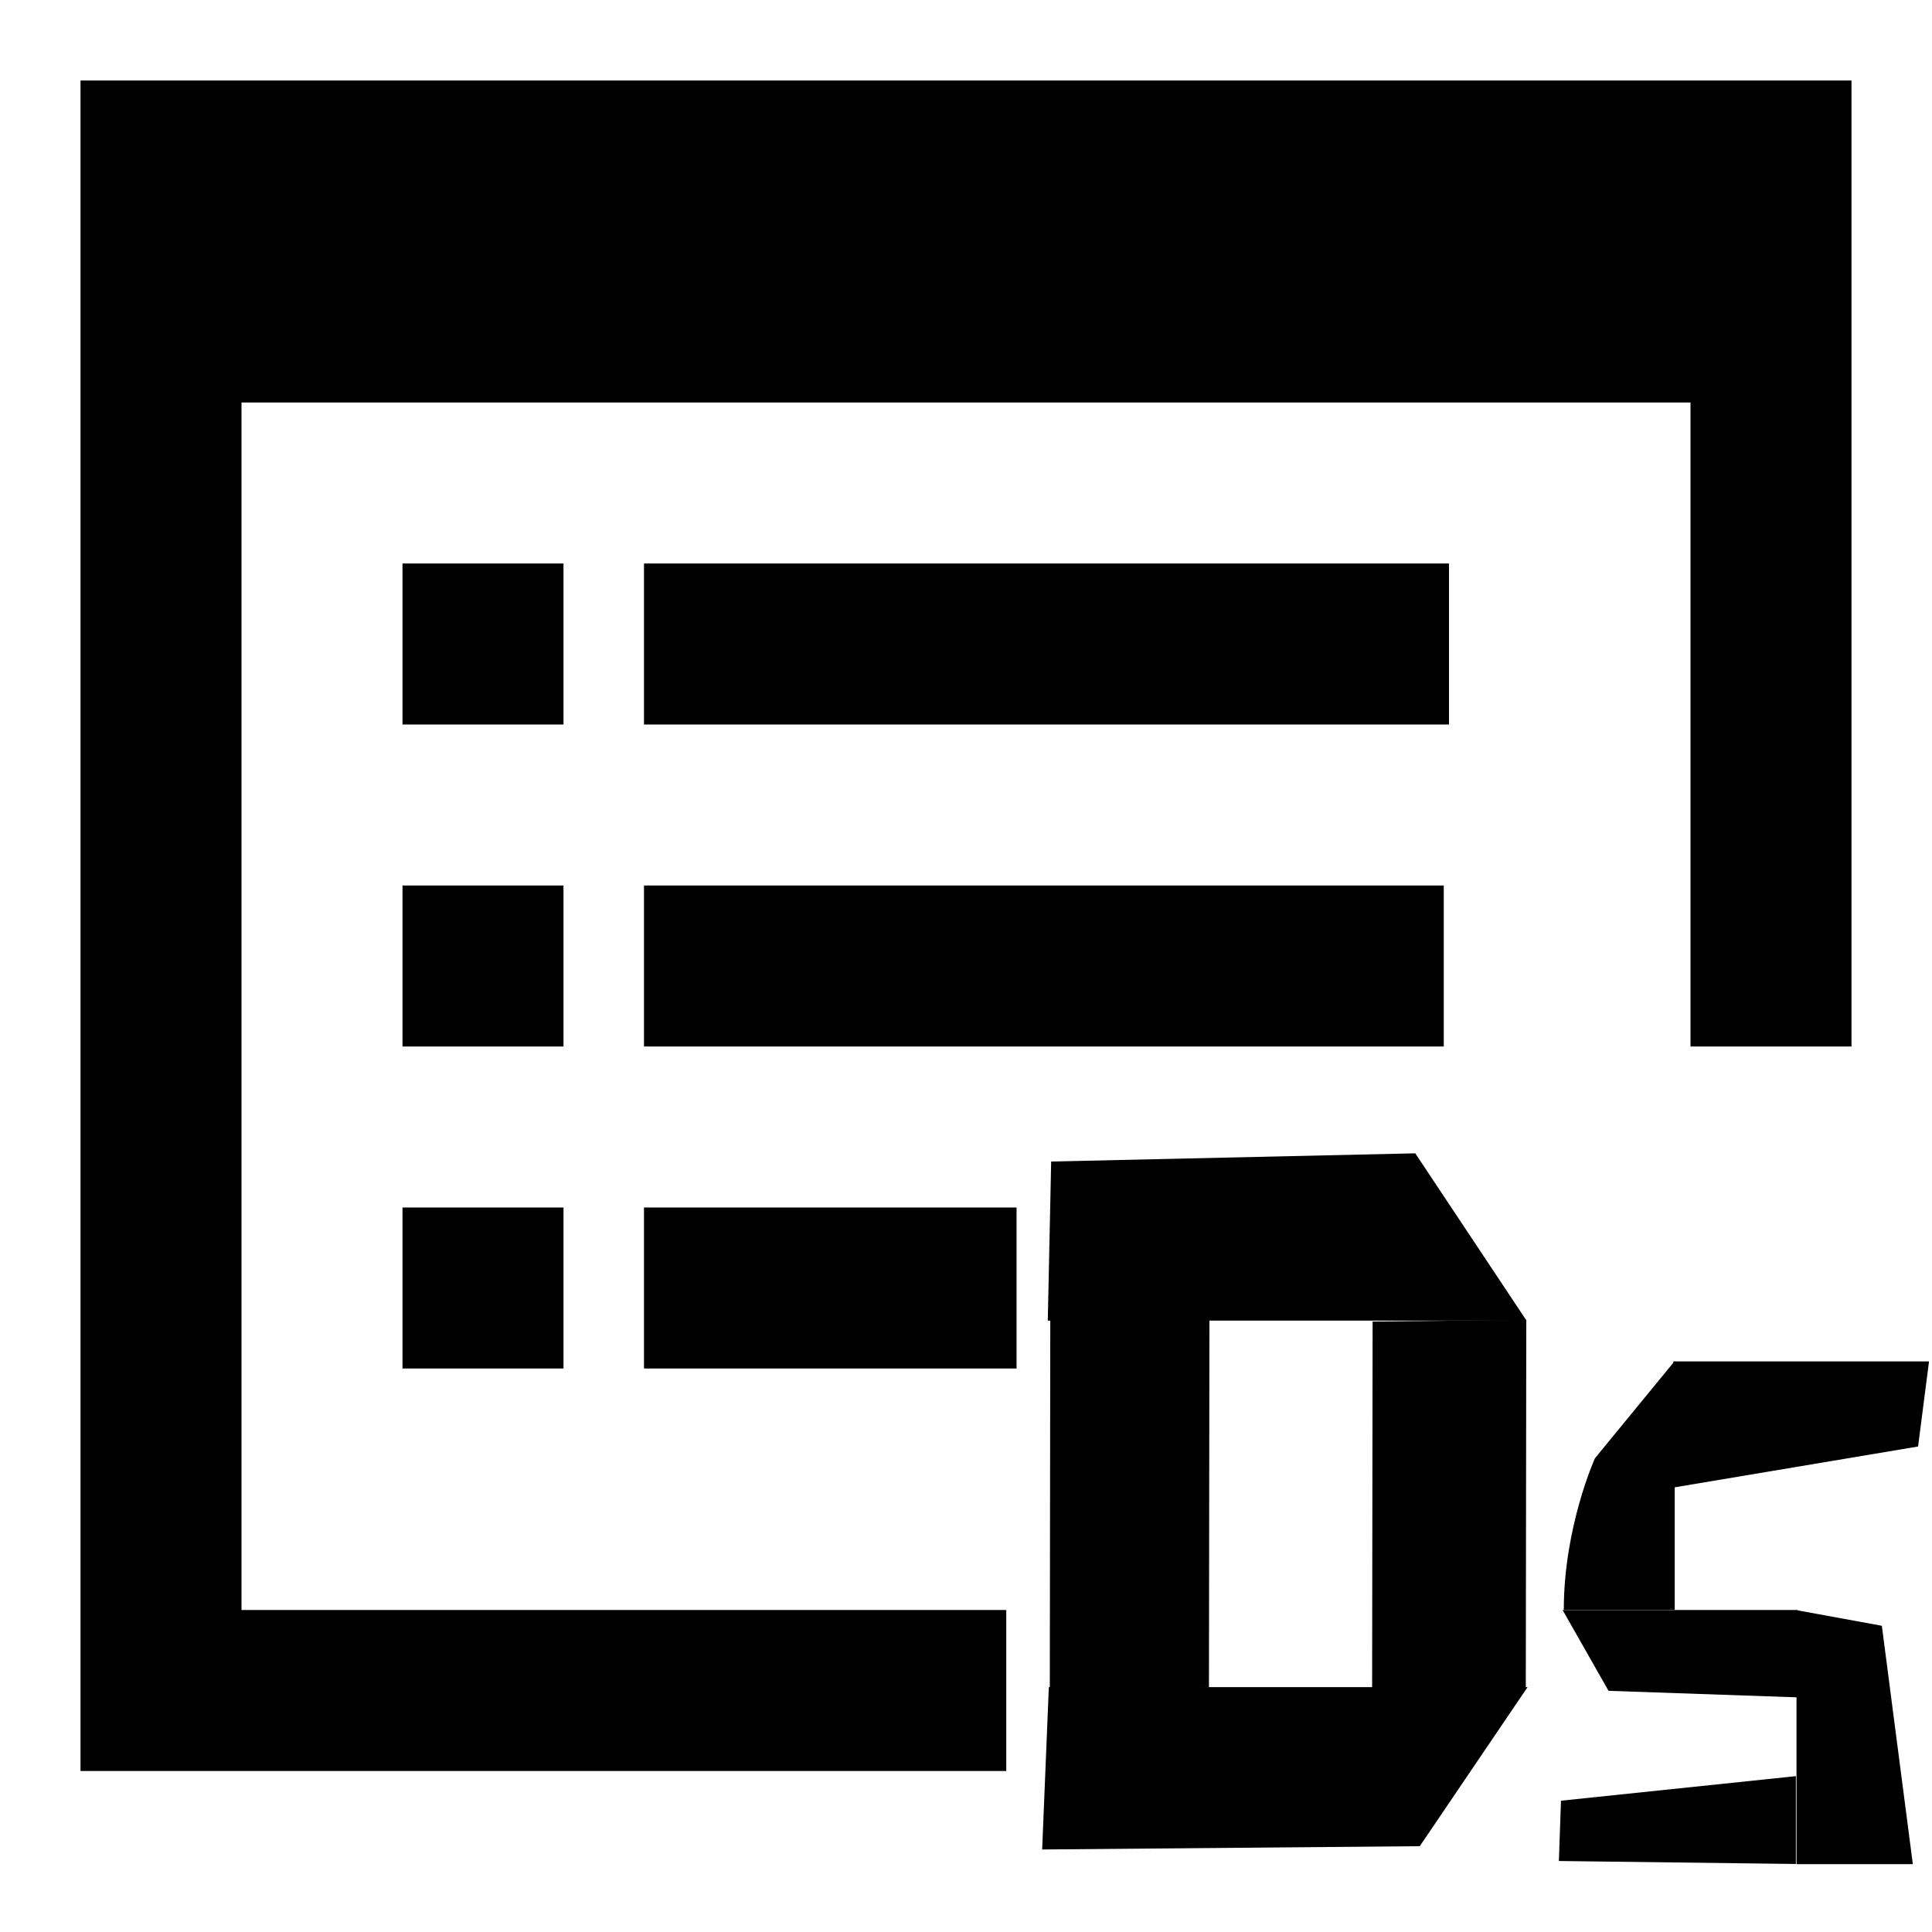
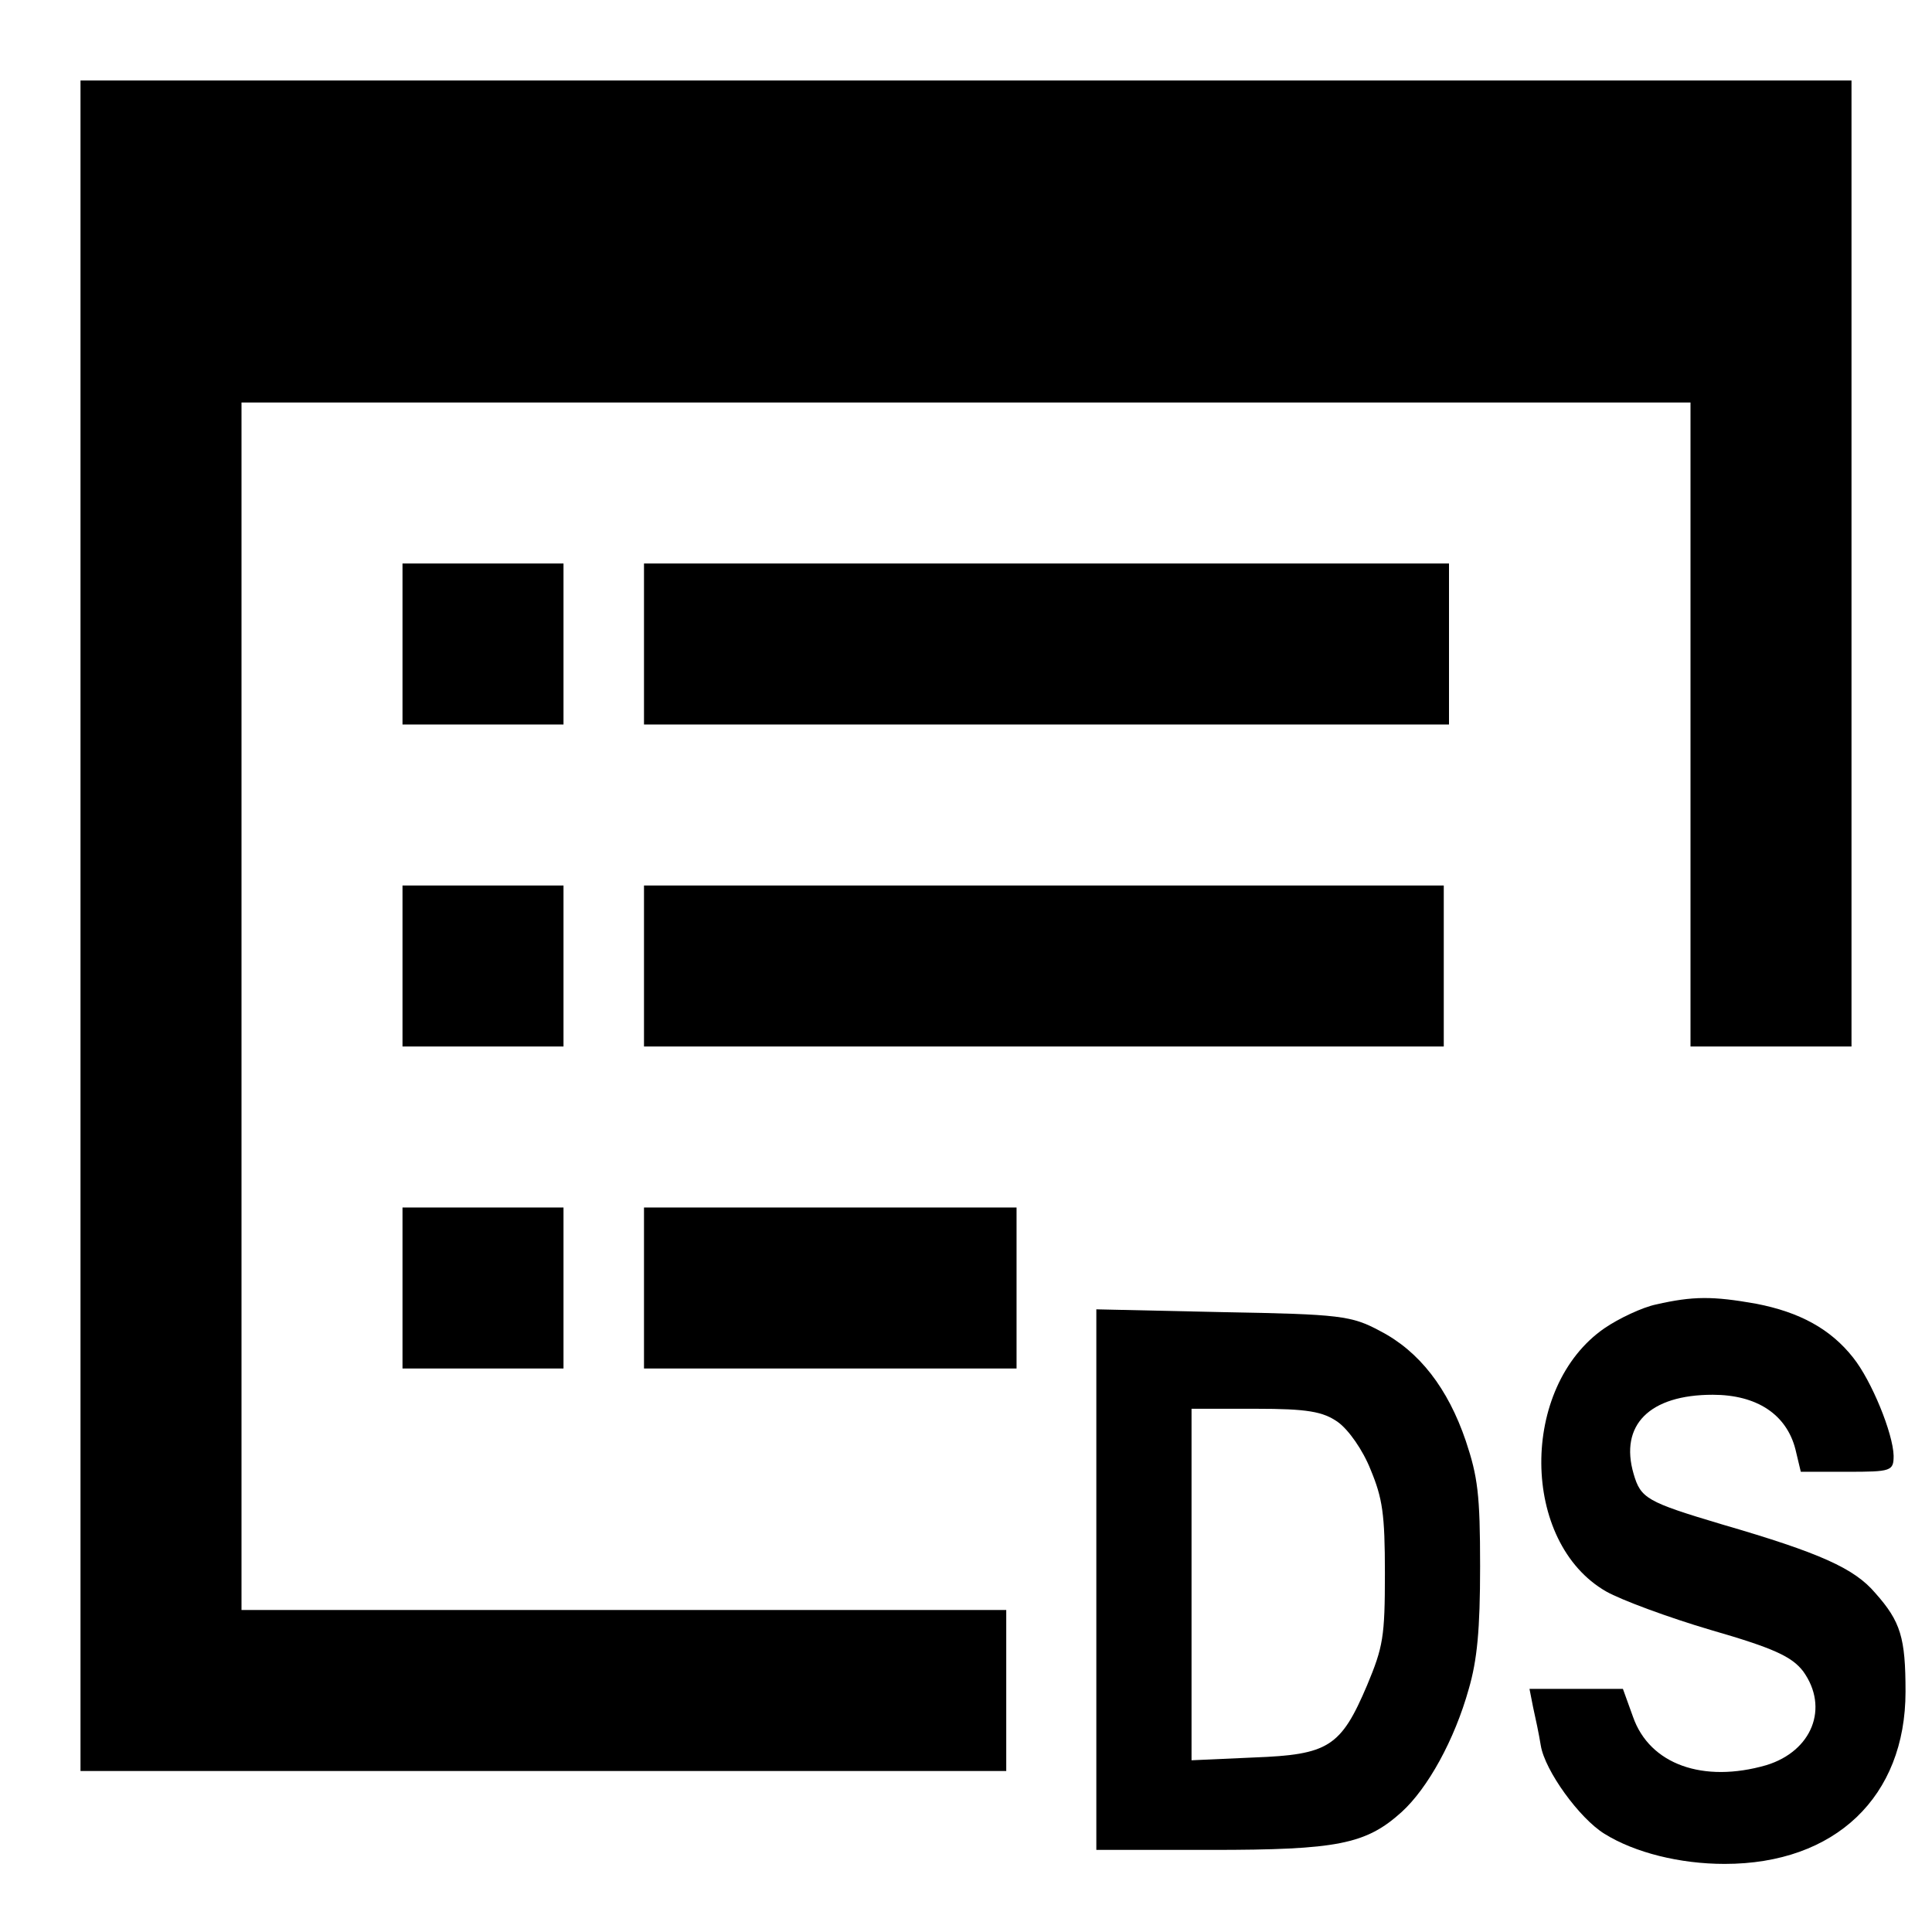
<svg xmlns="http://www.w3.org/2000/svg" width="24" height="24" viewBox="0 0 24 24" version="1.1" id="svg820" xml:space="preserve">
  <defs id="defs814">
    <clipPath clipPathUnits="userSpaceOnUse" id="clipPath499">
      <g id="use501" />
    </clipPath>
  </defs>
  <g id="layer1" transform="translate(0,-290.65)">
    <path style="fill:#000000;fill-rule:evenodd;stroke:none;stroke-width:0;stroke-linecap:butt;stroke-linejoin:miter;stroke-opacity:1;stroke-miterlimit:4;stroke-dasharray:none;fill-opacity:1" d="m 5,297.65 h 2 v 2 H 5 Z" id="path823" />
    <path style="fill:#000000;fill-opacity:1;fill-rule:evenodd;stroke:#000000;stroke-width:0;stroke-linecap:butt;stroke-linejoin:miter;stroke-miterlimit:4;stroke-dasharray:none;stroke-opacity:1" d="M 12.5,312.65 H 1 v -21 h 22 v 12 h -2 v -8 H 3 v 15 h 9.5 z" id="path821" />
    <path style="fill:#000000;fill-opacity:1;fill-rule:evenodd;stroke:none;stroke-width:0;stroke-linecap:butt;stroke-linejoin:miter;stroke-miterlimit:4;stroke-dasharray:none;stroke-opacity:1" d="m 8,297.65 h 10 v 2 H 8 Z" id="path823-3" />
    <path style="fill:#000000;fill-opacity:1;fill-rule:evenodd;stroke:none;stroke-width:0;stroke-linecap:butt;stroke-linejoin:miter;stroke-miterlimit:4;stroke-dasharray:none;stroke-opacity:1" d="m 5,301.65 h 2 v 2 H 5 Z" id="path823-6" />
-     <path style="fill:#000000;fill-opacity:1;fill-rule:evenodd;stroke:none;stroke-width:0;stroke-linecap:butt;stroke-linejoin:miter;stroke-miterlimit:4;stroke-dasharray:none;stroke-opacity:1" d="m 19.813,308.765 0.991,-1.208 v 3.091 h -1.378 c 0,-1.03 0.387,-1.883 0.387,-1.883 z" id="path823-6-55" />
    <path style="fill:#000000;fill-opacity:1;fill-rule:evenodd;stroke:none;stroke-width:0;stroke-linecap:butt;stroke-linejoin:miter;stroke-miterlimit:4;stroke-dasharray:none;stroke-opacity:1" d="m 8,301.65 h 9.935 v 2 H 8 Z" id="path823-3-7" />
-     <path style="fill:#000000;fill-opacity:1;fill-rule:evenodd;stroke:none;stroke-width:0;stroke-linecap:butt;stroke-linejoin:miter;stroke-miterlimit:4;stroke-dasharray:none;stroke-opacity:1" d="m 19.391,313.019 2.918,-0.305 v 1.091 l -2.944,-0.037 z" id="path823-3-7-2" />
-     <path style="fill:#000000;fill-opacity:1;fill-rule:evenodd;stroke:none;stroke-width:0;stroke-linecap:butt;stroke-linejoin:miter;stroke-miterlimit:4;stroke-dasharray:none;stroke-opacity:1" d="m 15.024,307.024 -0.006,4.59 -1.977,0.022 0.006,-4.59 z" id="path823-3-7-4" />
-     <path style="fill:#000000;fill-opacity:1;fill-rule:evenodd;stroke:none;stroke-width:0;stroke-linecap:butt;stroke-linejoin:miter;stroke-miterlimit:4;stroke-dasharray:none;stroke-opacity:1" d="m 18.96,307.045 -0.006,4.59 -1.909,0.022 0.006,-4.59 z" id="path823-3-7-4-2" />
    <path style="fill:#000000;fill-opacity:1;fill-rule:evenodd;stroke:none;stroke-width:0;stroke-linecap:butt;stroke-linejoin:miter;stroke-miterlimit:4;stroke-dasharray:none;stroke-opacity:1" d="m 5,305.65 h 2 v 2 H 5 Z" id="path823-6-5" />
    <path style="fill:#000000;fill-opacity:1;fill-rule:evenodd;stroke:none;stroke-width:0;stroke-linecap:butt;stroke-linejoin:miter;stroke-miterlimit:4;stroke-dasharray:none;stroke-opacity:1" d="m 8,305.65 h 4.628 v 2 H 8 Z" id="path823-3-7-3" />
-     <path style="fill:#000000;fill-opacity:1;fill-rule:evenodd;stroke:none;stroke-width:0;stroke-linecap:butt;stroke-linejoin:miter;stroke-miterlimit:4;stroke-dasharray:none;stroke-opacity:1" d="m 20.788,307.562 h 3.175 l -0.136,1.057 -3.113,0.522 z" id="path823-3-7-3-1" />
-     <path style="fill:#000000;fill-opacity:1;fill-rule:evenodd;stroke:none;stroke-width:0;stroke-linecap:butt;stroke-linejoin:miter;stroke-miterlimit:4;stroke-dasharray:none;stroke-opacity:1" d="m 19.411,310.65 h 2.916 v 1.085 l -2.345,-0.081 z" id="path823-3-7-3-1-7" />
-     <path style="fill:#000000;fill-opacity:1;fill-rule:evenodd;stroke:none;stroke-width:0;stroke-linecap:butt;stroke-linejoin:miter;stroke-miterlimit:4;stroke-dasharray:none;stroke-opacity:1" d="m 22.317,310.652 1.06,0.194 0.385,2.961 h -1.445 z" id="path823-3-7-3-1-7-1" />
-     <path style="fill:#000000;fill-opacity:1;fill-rule:evenodd;stroke:none;stroke-width:0;stroke-linecap:butt;stroke-linejoin:miter;stroke-miterlimit:4;stroke-dasharray:none;stroke-opacity:1" d="m 13.058,305.079 4.523,-0.102 1.382,2.078 h -5.947 z" id="path823-3-7-3-8" />
-     <path style="fill:#000000;fill-opacity:1;fill-rule:evenodd;stroke:none;stroke-width:0;stroke-linecap:butt;stroke-linejoin:miter;stroke-miterlimit:4;stroke-dasharray:none;stroke-opacity:1" d="m 13.029,311.608 h 5.947 l -1.339,1.976 -4.691,0.041 z" id="path823-3-7-3-8-8" />
+     <g transform="matrix(0.00739122,0,0,-0.00869835,13.61905,313.8041)" fill="#000000" stroke="none" id="g221">
+       <path d="m 941,799 c -23,-4 -63,-20 -87,-34 -143,-84 -141,-306 3,-376 25,-12 104,-37 176,-55 106,-26 136,-38 155,-59 44,-52 15,-114 -62,-134 -106,-26 -196,1 -224,69 l -17,40 h -79 -78 l 6,-26 c 4,-15 10,-39 13,-55 7,-36 65,-104 107,-126 51,-27 127,-43 202,-43 186,0 304,96 304,246 0,77 -8,100 -51,141 -35,35 -92,57 -258,98 -126,32 -136,37 -148,72 -24,70 27,113 133,113 74,0 124,-28 139,-78 l 9,-32 h 78 c 74,0 78,1 78,23 -1,32 -37,107 -68,140 -38,41 -90,65 -163,77 -73,11 -106,11 -168,-1 z" id="path217" />
+       <path d="M 0,406 V 20 h 193 c 212,0 260,8 320,54 44,34 89,103 113,176 14,41 19,84 19,175 0,103 -4,128 -24,179 -30,75 -78,128 -144,157 -48,22 -67,24 -264,27 L 0,792 Z m 406,225 c 18,-11 42,-40 55,-68 20,-41 24,-63 24,-148 0,-91 -3,-105 -30,-160 -44,-88 -65,-99 -190,-103 l -105,-4 v 251 251 h 108 c 87,0 113,-4 138,-19 z" id="path219" />
+     </g>
  </g>
  <g id="layer2" />
</svg>
